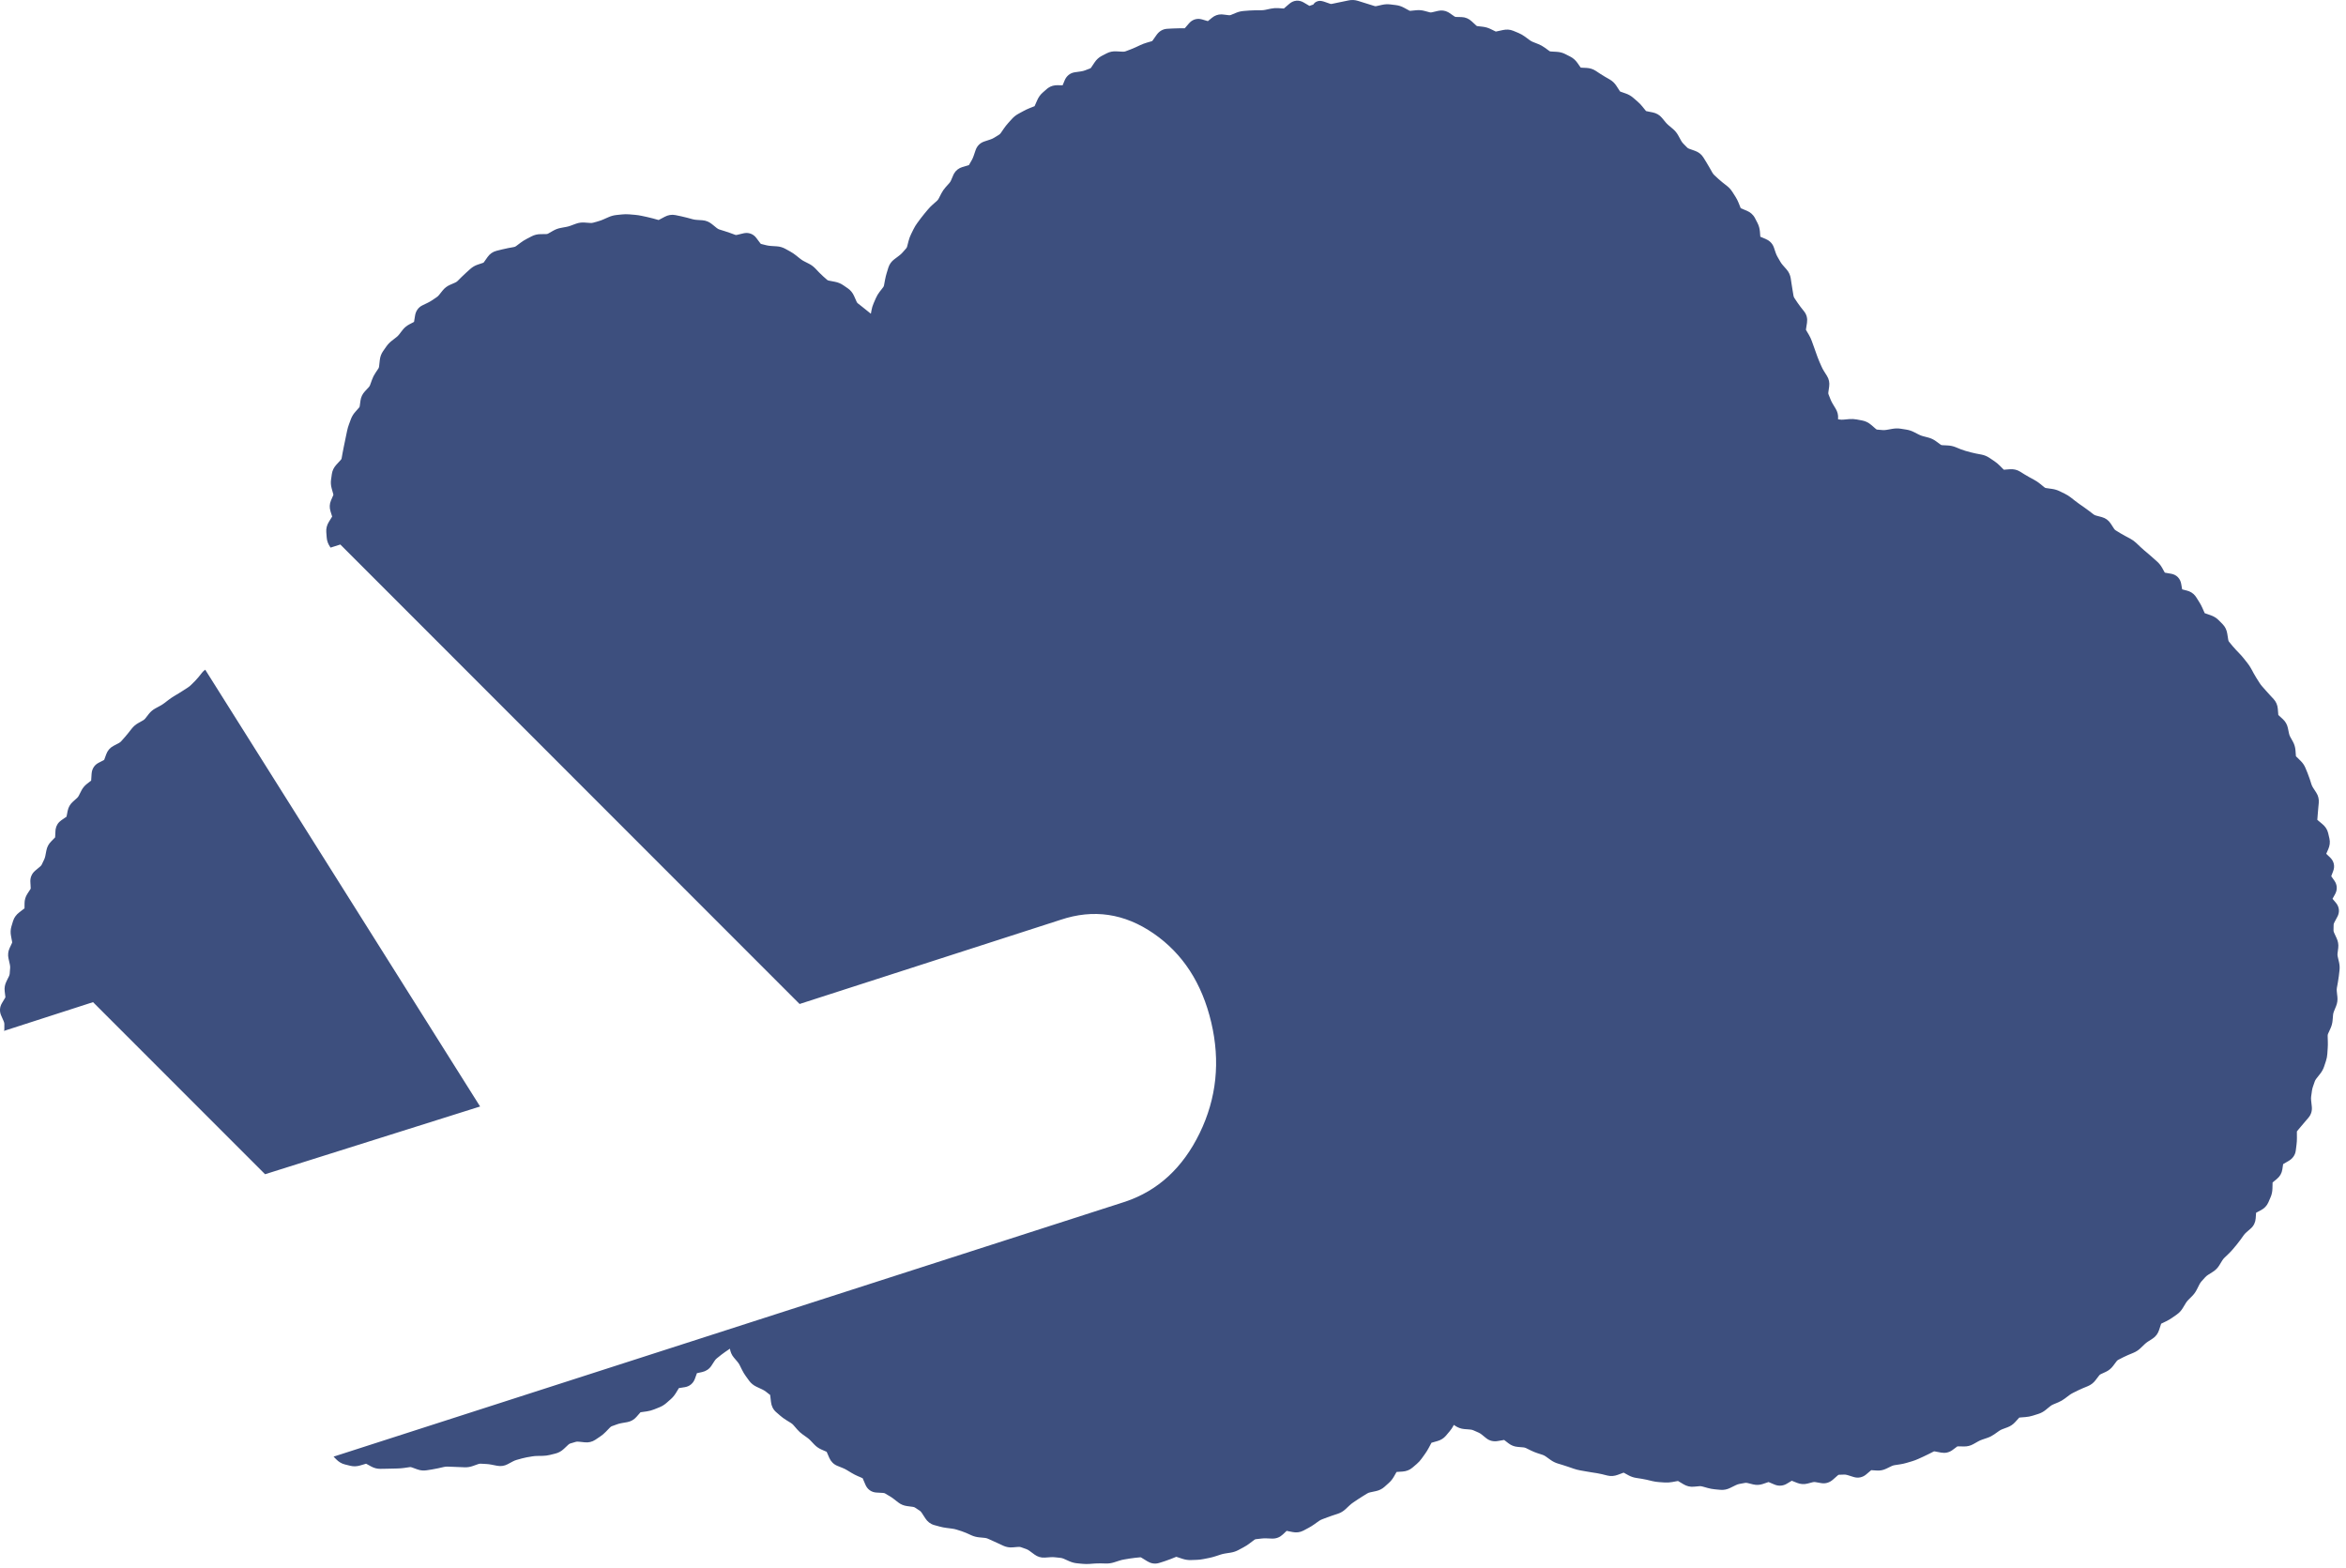
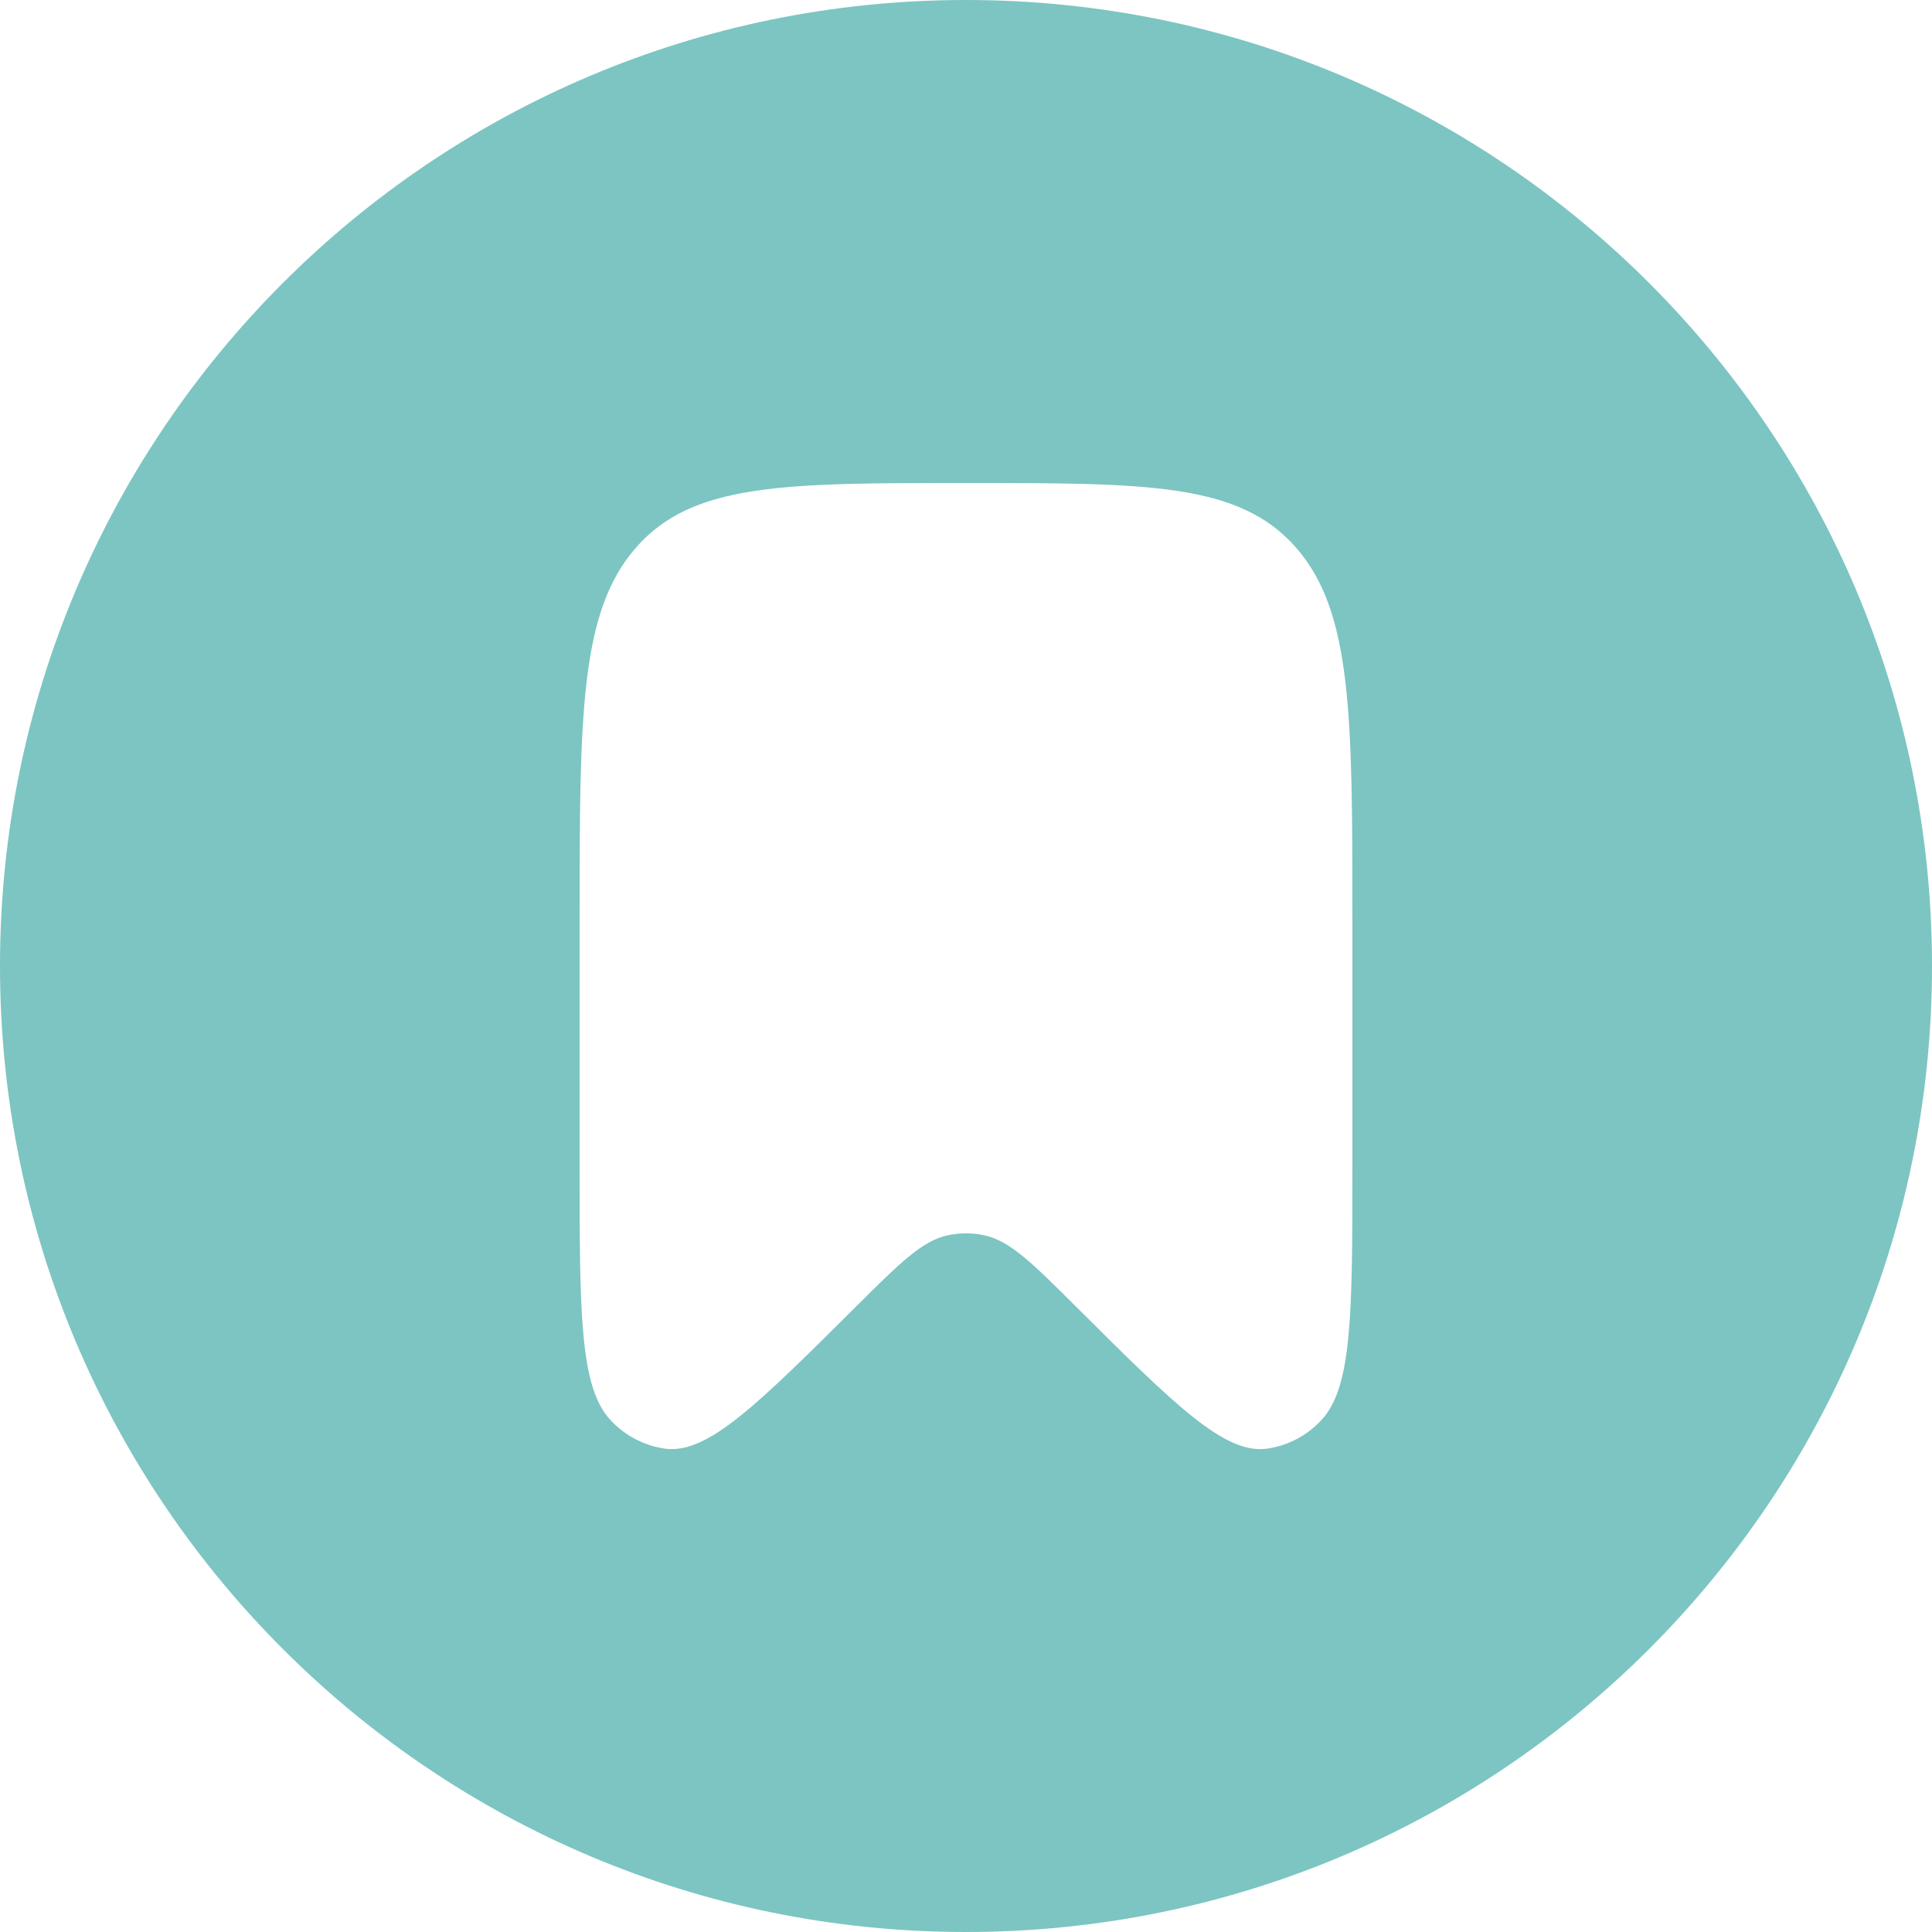
- <svg xmlns="http://www.w3.org/2000/svg" width="235" height="157" viewBox="0 0 235 157" fill="none">
-   <path d="M135.091 0.04C135.406 -0.026 135.724 -0.01 136.031 0.087L136.588 0.261C136.773 0.32 136.958 0.377 137.142 0.434L137.417 0.52L137.693 0.607C137.749 0.625 137.803 0.628 137.868 0.613L138.156 0.549L138.443 0.485C138.714 0.425 138.99 0.409 139.265 0.442L139.824 0.51C140.11 0.544 140.382 0.634 140.635 0.771L141.162 1.057C141.21 1.083 141.245 1.087 141.282 1.084L141.858 1.026C142.138 0.998 142.416 1.019 142.688 1.092L142.959 1.165L143.231 1.237C143.281 1.25 143.346 1.255 143.439 1.233L144.044 1.091C144.396 1.007 144.749 1.05 145.063 1.221L145.195 1.303L145.695 1.648C145.749 1.685 145.79 1.695 145.829 1.696L146.117 1.704L146.406 1.711C146.798 1.721 147.141 1.879 147.415 2.133L147.879 2.56C147.93 2.608 147.958 2.612 147.971 2.614L148.535 2.679C148.806 2.711 149.067 2.788 149.313 2.907L149.82 3.154C149.822 3.155 149.825 3.156 149.832 3.157C149.842 3.158 149.867 3.157 149.909 3.148L150.231 3.078L150.555 3.009C150.894 2.934 151.248 2.946 151.587 3.087L152.109 3.303C152.341 3.4 152.56 3.526 152.764 3.677L152.998 3.849L153.232 4.023C153.338 4.101 153.446 4.161 153.558 4.205L153.819 4.307L154.081 4.412C154.316 4.504 154.536 4.626 154.741 4.775L154.974 4.944L155.205 5.113C155.236 5.135 155.275 5.153 155.343 5.157L155.95 5.192C156.249 5.21 156.537 5.284 156.805 5.422L157.309 5.679C157.596 5.827 157.83 6.043 158.013 6.303L158.192 6.56L158.344 6.775L158.605 6.789L158.921 6.803C159.249 6.82 159.566 6.912 159.848 7.098L160.085 7.254L160.32 7.409C160.465 7.504 160.613 7.597 160.764 7.683L161.008 7.823L161.253 7.965C161.529 8.123 161.751 8.344 161.921 8.607L162.255 9.124C162.281 9.164 162.297 9.171 162.314 9.177L162.589 9.274L162.865 9.371C163.134 9.465 163.379 9.606 163.595 9.792L164.023 10.161C164.2 10.313 164.362 10.481 164.511 10.664L164.692 10.888L164.874 11.112C164.878 11.117 164.882 11.119 164.885 11.121C164.889 11.123 164.903 11.13 164.934 11.136L165.243 11.2L165.554 11.261C165.91 11.334 166.233 11.51 166.476 11.803L166.842 12.247C166.936 12.36 167.037 12.462 167.146 12.553L167.577 12.916C167.795 13.099 167.974 13.32 168.111 13.57L168.254 13.829L168.396 14.089C168.461 14.205 168.533 14.302 168.613 14.383L169.006 14.783C169.048 14.826 169.111 14.87 169.212 14.906L169.506 15.009L169.8 15.115C170.143 15.237 170.434 15.456 170.632 15.777L170.783 16.022L170.935 16.268C171.04 16.44 171.143 16.613 171.242 16.788L171.526 17.289C171.584 17.39 171.652 17.477 171.732 17.552L172.146 17.934C172.267 18.047 172.396 18.157 172.53 18.262L172.756 18.44L172.982 18.617C173.199 18.786 173.383 18.988 173.531 19.22L173.684 19.459L173.836 19.697C173.964 19.897 174.072 20.11 174.161 20.334L174.269 20.604L174.367 20.851C174.371 20.853 174.375 20.857 174.381 20.859L174.684 20.988L174.986 21.115C175.324 21.258 175.616 21.497 175.795 21.846L176.057 22.352C176.194 22.62 176.269 22.91 176.293 23.21L176.317 23.529L176.333 23.714L176.545 23.802L176.86 23.936C177.228 24.091 177.546 24.368 177.69 24.791L177.783 25.066L177.877 25.339C177.924 25.476 177.983 25.605 178.052 25.724L178.334 26.214C178.402 26.332 178.483 26.446 178.579 26.555L178.963 26.992C179.188 27.248 179.328 27.553 179.379 27.887L179.423 28.181L179.468 28.476C179.497 28.668 179.527 28.857 179.559 29.045L179.607 29.333L179.655 29.621C179.671 29.712 179.701 29.787 179.746 29.854L180.061 30.327C180.154 30.468 180.256 30.607 180.364 30.745L180.726 31.204C180.99 31.54 181.069 31.939 181.008 32.333L180.908 32.977C180.902 33.016 180.904 33.036 180.905 33.042C180.906 33.046 180.907 33.047 180.907 33.049L181.195 33.537C181.315 33.74 181.414 33.953 181.493 34.174L181.587 34.437L181.682 34.7C181.744 34.875 181.807 35.051 181.87 35.227L181.965 35.492L182.059 35.756C182.115 35.914 182.178 36.072 182.247 36.227L182.361 36.486L182.476 36.744C182.537 36.882 182.61 37.02 182.696 37.158L182.852 37.408L183.009 37.658C183.209 37.978 183.28 38.341 183.229 38.71L183.145 39.31C183.133 39.39 183.142 39.446 183.161 39.494L183.266 39.76L183.371 40.024C183.425 40.16 183.493 40.298 183.575 40.435L183.73 40.692L183.885 40.949C184.055 41.233 184.15 41.56 184.121 41.912L184.114 41.999L184.267 42.024C184.388 42.044 184.515 42.049 184.647 42.037L184.936 42.011L185.225 41.984C185.484 41.961 185.742 41.974 185.996 42.021L186.553 42.126C186.885 42.188 187.178 42.343 187.427 42.556L187.917 42.977C187.979 43.03 188.01 43.033 188.019 43.034L188.581 43.082C188.699 43.092 188.829 43.086 188.971 43.061L189.271 43.01L189.571 42.957C189.847 42.909 190.126 42.903 190.4 42.947L190.679 42.991L190.959 43.036C191.224 43.078 191.479 43.161 191.719 43.283L192.233 43.545C192.358 43.608 192.485 43.656 192.613 43.689L193.157 43.832C193.434 43.904 193.691 44.028 193.923 44.196L194.163 44.371L194.404 44.547C194.45 44.58 194.488 44.592 194.532 44.594L194.823 44.609L195.113 44.624C195.388 44.638 195.654 44.697 195.908 44.8L196.17 44.907L196.431 45.013C196.577 45.072 196.727 45.123 196.88 45.165L197.424 45.315C197.586 45.36 197.751 45.397 197.92 45.429L198.201 45.483L198.483 45.537C198.771 45.592 199.039 45.702 199.282 45.865L199.521 46.026L199.761 46.186C199.963 46.322 200.152 46.48 200.327 46.656L200.54 46.87L200.722 47.053L201.015 47.031L201.334 47.007C201.684 46.98 202.034 47.047 202.348 47.242L202.588 47.391L202.829 47.541C202.977 47.633 203.128 47.72 203.28 47.803L203.528 47.939L203.775 48.074C203.982 48.187 204.178 48.318 204.361 48.468L204.583 48.649L204.807 48.83C204.843 48.86 204.887 48.882 204.957 48.891L205.254 48.934L205.552 48.976C205.823 49.015 206.084 49.092 206.328 49.212L206.583 49.337L206.836 49.461C207.053 49.567 207.257 49.695 207.447 49.844L207.672 50.021L207.896 50.197C208.033 50.305 208.174 50.408 208.316 50.507L208.779 50.829C208.944 50.943 209.106 51.061 209.265 51.183L209.489 51.355L209.713 51.527C209.779 51.578 209.86 51.619 209.962 51.646L210.251 51.723L210.539 51.8C210.914 51.9 211.219 52.125 211.429 52.447L211.595 52.702L211.76 52.958C211.814 53.041 211.871 53.092 211.929 53.128L212.17 53.275L212.41 53.423C212.557 53.513 212.709 53.599 212.863 53.68L213.116 53.814L213.367 53.948C213.595 54.069 213.804 54.218 213.991 54.395L214.197 54.591L214.402 54.786C214.529 54.906 214.658 55.023 214.79 55.135L215.221 55.498C215.369 55.623 215.516 55.752 215.661 55.882L215.871 56.069L216.082 56.258C216.288 56.442 216.457 56.658 216.592 56.9L216.735 57.161L216.851 57.365L217.158 57.419L217.489 57.476C217.723 57.517 217.965 57.62 218.161 57.821C218.355 58.02 218.452 58.261 218.491 58.488L218.551 58.831L218.587 59.039L218.751 59.082L219.068 59.163C219.391 59.246 219.683 59.417 219.897 59.69L219.985 59.813L220.14 60.056L220.293 60.299C220.416 60.492 220.525 60.696 220.619 60.909L220.738 61.179L220.847 61.424L221.15 61.529L221.456 61.636C221.752 61.74 222.023 61.9 222.246 62.127L222.645 62.531C222.902 62.792 223.046 63.115 223.103 63.46L223.155 63.778L223.206 64.098C223.223 64.201 223.254 64.25 223.276 64.277L223.454 64.495L223.632 64.711C223.739 64.841 223.851 64.967 223.969 65.091L224.359 65.5C224.505 65.653 224.645 65.812 224.775 65.977L224.949 66.198L225.125 66.419C225.268 66.599 225.395 66.791 225.505 66.994L225.641 67.241L225.774 67.489C225.856 67.64 225.944 67.788 226.035 67.931L226.186 68.168L226.336 68.405C226.415 68.529 226.504 68.649 226.605 68.763L226.983 69.19C227.105 69.329 227.23 69.467 227.356 69.604L227.553 69.818L227.75 70.03C228.001 70.302 228.137 70.636 228.168 70.995L228.194 71.303L228.22 71.61C228.22 71.618 228.222 71.623 228.223 71.626C228.224 71.627 228.225 71.629 228.227 71.631L228.668 72.035C228.927 72.272 229.103 72.573 229.176 72.922L229.235 73.206L229.295 73.491C229.32 73.61 229.36 73.716 229.414 73.813L229.687 74.306C229.832 74.569 229.914 74.855 229.938 75.153L229.984 75.745C229.985 75.751 229.986 75.755 229.986 75.757L229.987 75.758C229.988 75.758 229.988 75.759 229.989 75.76C229.991 75.763 229.996 75.769 230.003 75.776L230.441 76.204C230.654 76.411 230.824 76.654 230.938 76.929L231.045 77.189L231.153 77.451C231.233 77.643 231.305 77.839 231.368 78.038L231.54 78.575C231.576 78.688 231.63 78.8 231.701 78.909L232.02 79.399C232.222 79.71 232.303 80.062 232.271 80.425L232.243 80.728L232.215 81.032C232.197 81.232 232.181 81.43 232.165 81.625L232.142 81.922L232.126 82.127L232.361 82.324L232.628 82.547C232.903 82.775 233.124 83.074 233.212 83.451L233.276 83.727L233.341 84.003C233.428 84.376 233.366 84.74 233.224 85.065L233.085 85.381L233.021 85.528L233.144 85.646L233.396 85.886C233.558 86.04 233.703 86.242 233.77 86.499C233.837 86.76 233.807 87.013 233.725 87.235L233.611 87.538L233.522 87.775L233.661 87.971L233.843 88.231C233.977 88.422 234.067 88.653 234.074 88.913C234.081 89.168 234.006 89.397 233.899 89.588L233.731 89.889L233.649 90.037L233.76 90.167L233.982 90.43C234.129 90.603 234.251 90.826 234.284 91.094C234.317 91.366 234.252 91.614 234.142 91.822L233.987 92.113L233.832 92.405C233.775 92.513 233.762 92.588 233.761 92.638L233.755 92.919L233.75 93.199C233.749 93.263 233.763 93.338 233.806 93.431L234.063 93.99C234.203 94.291 234.263 94.618 234.222 94.956L234.152 95.517C234.14 95.614 234.145 95.715 234.17 95.822L234.235 96.107L234.301 96.391C234.363 96.662 234.38 96.938 234.348 97.214L234.314 97.494L234.282 97.776C234.258 97.979 234.227 98.182 234.19 98.383L234.141 98.663L234.089 98.942C234.068 99.056 234.064 99.172 234.077 99.294L234.106 99.581L234.138 99.869C234.171 100.185 234.126 100.494 234.007 100.788L233.897 101.058L233.787 101.329C233.741 101.442 233.715 101.552 233.705 101.663L233.681 101.944L233.656 102.226C233.632 102.501 233.562 102.767 233.447 103.018L233.328 103.282L233.207 103.546C233.174 103.618 233.161 103.689 233.163 103.766L233.18 104.342C233.186 104.557 233.183 104.772 233.169 104.986L233.149 105.271L233.131 105.557C233.114 105.81 233.067 106.058 232.987 106.298L232.898 106.566L232.809 106.836C232.72 107.104 232.583 107.349 232.407 107.572L232.218 107.812L232.029 108.052C231.95 108.151 231.9 108.247 231.869 108.337L231.686 108.864C231.641 108.993 231.609 109.129 231.589 109.269L231.55 109.551L231.51 109.832C231.493 109.952 231.491 110.087 231.508 110.238L231.541 110.549L231.575 110.858C231.619 111.261 231.509 111.649 231.238 111.966L231.042 112.194L230.848 112.422C230.72 112.571 230.593 112.721 230.47 112.869L230.28 113.095L230.093 113.321C230.089 113.326 230.086 113.33 230.085 113.332C230.084 113.333 230.083 113.334 230.083 113.335C230.083 113.335 230.08 113.345 230.08 113.368L230.081 113.674L230.084 113.98C230.086 114.217 230.072 114.45 230.042 114.68L230.005 114.973L229.967 115.266C229.907 115.729 229.633 116.071 229.271 116.283L228.977 116.455L228.703 116.615L228.668 116.844L228.625 117.137C228.569 117.521 228.379 117.849 228.083 118.093L227.849 118.285L227.646 118.452L227.639 118.747L227.631 119.064C227.624 119.361 227.566 119.652 227.448 119.925L227.335 120.186L227.223 120.448C227.07 120.8 226.805 121.057 226.486 121.226L226.199 121.379L225.993 121.488L225.978 121.717L225.955 122.039C225.928 122.428 225.77 122.792 225.458 123.065L225.237 123.258L225.019 123.449C224.914 123.54 224.825 123.638 224.751 123.741L224.424 124.199C224.304 124.367 224.178 124.53 224.046 124.688L223.865 124.904L223.685 125.121C223.546 125.286 223.398 125.444 223.242 125.594L222.833 125.986C222.743 126.072 222.666 126.168 222.601 126.274L222.452 126.516L222.305 126.758C222.144 127.019 221.93 127.233 221.673 127.397L221.177 127.713C221.066 127.783 220.974 127.862 220.897 127.947L220.523 128.361C220.445 128.448 220.377 128.55 220.317 128.667L220.053 129.187C219.931 129.428 219.774 129.646 219.584 129.837L219.387 130.035L219.188 130.233C219.1 130.322 219.021 130.424 218.951 130.54L218.65 131.036C218.498 131.289 218.3 131.504 218.059 131.675L217.592 132.003C217.402 132.136 217.202 132.255 216.99 132.357L216.727 132.484L216.486 132.601C216.485 132.604 216.483 132.606 216.482 132.609L216.381 132.919L216.279 133.229C216.166 133.574 215.957 133.88 215.633 134.09L215.155 134.398C215.036 134.475 214.925 134.564 214.823 134.662L214.414 135.054C214.209 135.252 213.971 135.406 213.708 135.515L213.438 135.628L213.169 135.739C213.007 135.806 212.85 135.88 212.699 135.957L212.445 136.088L212.191 136.217C212.127 136.25 212.07 136.296 212.019 136.365L211.665 136.836C211.475 137.088 211.234 137.288 210.945 137.422L210.686 137.542L210.427 137.661C210.37 137.687 210.318 137.728 210.268 137.794L210.087 138.03L209.906 138.267C209.709 138.526 209.455 138.726 209.151 138.852L208.887 138.963L208.621 139.072C208.461 139.138 208.304 139.21 208.151 139.286L207.897 139.412L207.645 139.538C207.517 139.601 207.396 139.676 207.281 139.762L207.055 139.932L206.828 140.103C206.628 140.254 206.412 140.378 206.182 140.475L205.659 140.695C205.552 140.74 205.453 140.801 205.359 140.878L205.137 141.058L204.914 141.241C204.692 141.422 204.442 141.557 204.169 141.642L203.896 141.727L203.623 141.814C203.385 141.889 203.137 141.935 202.884 141.955L202.583 141.978L202.281 142.003C202.279 142.003 202.277 142.003 202.275 142.003C202.274 142.004 202.272 142.006 202.271 142.008L201.862 142.455C201.652 142.685 201.398 142.864 201.102 142.974L200.574 143.172C200.461 143.214 200.351 143.271 200.246 143.345L200.011 143.511L199.775 143.678C199.561 143.83 199.329 143.95 199.082 144.034L198.549 144.216C198.415 144.261 198.283 144.32 198.157 144.39L197.909 144.53L197.66 144.67C197.371 144.832 197.055 144.905 196.729 144.899L196.426 144.893L196.123 144.888C196.083 144.888 196.066 144.895 196.046 144.91L195.81 145.086L195.573 145.261C195.232 145.514 194.831 145.586 194.437 145.512L193.806 145.394C193.737 145.381 193.718 145.394 193.716 145.395L193.21 145.652C193.032 145.743 192.852 145.829 192.671 145.912L192.412 146.03L192.154 146.147C191.951 146.24 191.743 146.318 191.529 146.382L190.989 146.542C190.777 146.605 190.559 146.654 190.34 146.687L189.784 146.772C189.675 146.789 189.568 146.823 189.461 146.875L189.201 147.002L188.942 147.127C188.651 147.269 188.337 147.331 188.015 147.31L187.723 147.292L187.444 147.273C187.44 147.276 187.434 147.28 187.427 147.286L187.181 147.493L186.936 147.701C186.578 148.003 186.128 148.097 185.678 147.957L185.374 147.862L185.069 147.767C184.937 147.726 184.827 147.712 184.734 147.716L184.452 147.726L184.171 147.736C184.174 147.736 184.175 147.735 184.169 147.737C184.162 147.74 184.141 147.752 184.106 147.782L183.601 148.226C183.288 148.501 182.882 148.65 182.432 148.571L181.849 148.469C181.756 148.453 181.675 148.457 181.6 148.476L181.049 148.619C180.696 148.71 180.344 148.675 180.019 148.547L179.726 148.43L179.482 148.334L179.259 148.468L178.989 148.629C178.606 148.858 178.169 148.889 177.757 148.716L177.468 148.594L177.18 148.473C177.168 148.468 177.16 148.466 177.155 148.465C177.154 148.464 177.153 148.464 177.152 148.464C177.152 148.464 177.15 148.465 177.147 148.466L176.869 148.56L176.592 148.655C176.272 148.765 175.938 148.78 175.608 148.699L175.043 148.559C174.956 148.538 174.875 148.535 174.796 148.55L174.517 148.601L174.236 148.653C174.125 148.674 174.002 148.714 173.869 148.779L173.586 148.918L173.303 149.057C173.004 149.204 172.677 149.275 172.336 149.243L172.054 149.218L171.771 149.19C171.539 149.168 171.308 149.126 171.08 149.063L170.8 148.985L170.521 148.908C170.42 148.88 170.322 148.871 170.224 148.88L169.94 148.906L169.655 148.93C169.294 148.962 168.954 148.872 168.653 148.694L168.113 148.374C168.101 148.367 168.092 148.363 168.087 148.361C168.082 148.359 168.08 148.358 168.079 148.358H168.078C168.077 148.358 168.075 148.359 168.073 148.359L167.787 148.411L167.5 148.464C167.25 148.509 166.998 148.525 166.747 148.508L166.185 148.469C165.956 148.454 165.729 148.419 165.505 148.366L165.23 148.3L164.954 148.234C164.791 148.195 164.626 148.164 164.462 148.138L164.184 148.095L163.907 148.052C163.631 148.01 163.367 147.919 163.121 147.784L162.86 147.641L162.641 147.521L162.35 147.63L162.043 147.743C161.72 147.863 161.371 147.901 161.02 147.813L160.746 147.746L160.472 147.677C160.311 147.636 160.149 147.603 159.985 147.578L159.705 147.535L159.426 147.491C159.235 147.461 159.044 147.429 158.854 147.395L158.574 147.345L158.296 147.297C158.072 147.257 157.852 147.199 157.637 147.125L157.369 147.032L157.1 146.94C156.93 146.882 156.759 146.826 156.588 146.773L156.318 146.69L156.048 146.608C155.786 146.528 155.542 146.404 155.318 146.244L155.076 146.07L154.834 145.898C154.731 145.825 154.63 145.774 154.53 145.741L154.264 145.654L153.998 145.567C153.787 145.498 153.58 145.414 153.38 145.316L153.125 145.192L152.872 145.067C152.788 145.026 152.697 145 152.595 144.991L152.307 144.967L152.019 144.941C151.681 144.912 151.372 144.788 151.105 144.582L150.874 144.403L150.671 144.246L150.349 144.301L150.025 144.356C149.625 144.425 149.215 144.346 148.874 144.07L148.646 143.886L148.418 143.7C148.316 143.617 148.211 143.554 148.104 143.507L147.847 143.393L147.589 143.281C147.499 143.241 147.395 143.214 147.273 143.204L146.975 143.179L146.677 143.156C146.334 143.128 146.019 143.005 145.741 142.813L145.634 142.737L145.62 142.763C145.506 142.987 145.368 143.195 145.208 143.385L145.024 143.6L144.843 143.818C144.615 144.088 144.318 144.265 143.989 144.358L143.688 144.443L143.395 144.526L143.261 144.774L143.119 145.04C143.01 145.244 142.888 145.44 142.756 145.626L142.416 146.102C142.269 146.309 142.1 146.495 141.908 146.659L141.477 147.027C141.19 147.272 140.845 147.389 140.491 147.413L140.158 147.435L139.894 147.453L139.785 147.644L139.631 147.913C139.492 148.157 139.319 148.376 139.111 148.561L138.897 148.752L138.686 148.942C138.441 149.16 138.152 149.301 137.836 149.369L137.542 149.432L137.248 149.495C137.13 149.52 137.032 149.561 136.949 149.611L136.471 149.906C136.32 149.999 136.17 150.094 136.022 150.193L135.555 150.508C135.433 150.589 135.314 150.683 135.199 150.79L134.984 150.989L134.771 151.189C134.551 151.394 134.295 151.546 134.009 151.64L133.736 151.73L133.465 151.819C133.295 151.875 133.127 151.934 132.962 151.997L132.434 152.198C132.318 152.242 132.207 152.302 132.102 152.377L131.632 152.711C131.449 152.841 131.258 152.958 131.062 153.062L130.559 153.33C130.214 153.513 129.84 153.543 129.483 153.472L129.157 153.408L128.884 153.353L128.719 153.511L128.496 153.72C128.205 153.996 127.837 154.141 127.431 154.127L127.13 154.116L126.831 154.104C126.667 154.098 126.511 154.106 126.362 154.123L126.08 154.156L125.799 154.188C125.752 154.194 125.701 154.21 125.641 154.256L125.4 154.438L125.16 154.619C124.97 154.762 124.772 154.89 124.565 155L124.308 155.137L124.052 155.275C123.808 155.405 123.548 155.492 123.276 155.535L122.996 155.578L122.717 155.623C122.57 155.646 122.425 155.679 122.282 155.725L122.011 155.815L121.739 155.903C121.531 155.971 121.318 156.027 121.104 156.069L120.825 156.125L120.547 156.179C120.322 156.224 120.093 156.251 119.863 156.259L119.579 156.268L119.294 156.278C119.009 156.288 118.728 156.244 118.455 156.155L118.16 156.058L117.864 155.963C117.839 155.954 117.826 155.954 117.824 155.954C117.823 155.954 117.818 155.955 117.81 155.959L117.539 156.067L117.268 156.177C117.069 156.256 116.869 156.329 116.666 156.393L116.39 156.481L116.113 156.568C115.683 156.704 115.268 156.612 114.925 156.4L114.635 156.221L114.344 156.043C114.3 156.016 114.272 156.004 114.259 156.001C114.253 155.999 114.249 156 114.247 156H114.246L113.688 156.056C113.517 156.074 113.346 156.097 113.175 156.125L112.615 156.218C112.467 156.242 112.314 156.277 112.158 156.327L111.592 156.508C111.327 156.592 111.056 156.632 110.779 156.625L110.214 156.61C110.051 156.606 109.886 156.61 109.721 156.622L109.436 156.642L109.15 156.664C108.919 156.681 108.687 156.679 108.456 156.657L108.174 156.631L107.892 156.602C107.619 156.576 107.356 156.505 107.105 156.392L106.563 156.151C106.45 156.101 106.343 156.072 106.238 156.06L105.678 156C105.536 155.984 105.39 155.982 105.24 155.992L104.95 156.012L104.66 156.032C104.276 156.059 103.921 155.943 103.622 155.722L103.372 155.538L103.121 155.353C103.007 155.269 102.899 155.212 102.799 155.177L102.267 154.988C102.194 154.962 102.114 154.951 102.018 154.959L101.723 154.983L101.428 155.007C101.107 155.033 100.792 154.979 100.498 154.843L100.239 154.723L99.981 154.602C99.812 154.524 99.643 154.447 99.475 154.371L98.959 154.139C98.863 154.096 98.762 154.069 98.651 154.058L98.365 154.03L98.079 154.003C97.808 153.976 97.547 153.908 97.3 153.796L97.043 153.678L96.786 153.563C96.642 153.498 96.495 153.442 96.345 153.394L96.077 153.309L95.809 153.224C95.675 153.182 95.533 153.151 95.384 153.132L94.806 153.057C94.579 153.029 94.356 152.985 94.138 152.926L93.585 152.775C93.196 152.669 92.9 152.421 92.696 152.108L92.516 151.831L92.335 151.552C92.26 151.438 92.19 151.373 92.134 151.336L91.665 151.027C91.609 150.99 91.541 150.962 91.449 150.95L91.154 150.911L90.858 150.871C90.536 150.828 90.236 150.707 89.977 150.505L89.752 150.331L89.528 150.156C89.404 150.059 89.275 149.971 89.143 149.892L88.901 149.75L88.66 149.606C88.619 149.582 88.552 149.557 88.441 149.552L88.12 149.534L87.798 149.516C87.57 149.504 87.335 149.437 87.126 149.287C86.919 149.138 86.781 148.94 86.694 148.737L86.561 148.427L86.428 148.118C86.419 148.097 86.412 148.085 86.407 148.078L86.161 147.97L85.899 147.857C85.695 147.768 85.498 147.666 85.309 147.552L85.066 147.406L84.825 147.261C84.7 147.185 84.564 147.117 84.419 147.058L84.147 146.948L83.876 146.839C83.497 146.685 83.227 146.399 83.071 146.042L82.818 145.461C82.813 145.448 82.809 145.44 82.807 145.436H82.808L82.541 145.319L82.273 145.2C82.008 145.082 81.771 144.918 81.571 144.707L81.183 144.298C81.087 144.196 80.98 144.105 80.865 144.023L80.634 143.857L80.403 143.693C80.201 143.549 80.018 143.382 79.856 143.194L79.485 142.766C79.413 142.683 79.328 142.609 79.226 142.546L78.978 142.392L78.731 142.239C78.534 142.116 78.347 141.98 78.173 141.829L77.957 141.642L77.742 141.455C77.43 141.185 77.277 140.824 77.232 140.451L77.151 139.771C77.15 139.758 77.148 139.747 77.147 139.74L76.943 139.583L76.718 139.407C76.616 139.327 76.494 139.252 76.35 139.184L76.064 139.05L75.78 138.917C75.488 138.779 75.233 138.58 75.04 138.313L74.874 138.084L74.707 137.853C74.572 137.667 74.452 137.47 74.349 137.262L74.22 137.006L74.093 136.749C74.034 136.631 73.962 136.523 73.879 136.425L73.511 135.992C73.292 135.735 73.166 135.431 73.117 135.106L72.883 135.263L72.647 135.424C72.506 135.518 72.371 135.618 72.241 135.721L72.022 135.898L71.803 136.073C71.722 136.138 71.649 136.219 71.584 136.318L71.424 136.563L71.265 136.809C71.042 137.152 70.71 137.363 70.328 137.446L70.02 137.513L69.812 137.558L69.726 137.795L69.613 138.108C69.54 138.312 69.419 138.512 69.232 138.672C69.044 138.833 68.823 138.922 68.602 138.958L68.289 139.008L68.006 139.052L67.864 139.283L67.704 139.546C67.561 139.779 67.388 139.989 67.185 140.168L66.969 140.356L66.754 140.545C66.546 140.727 66.313 140.87 66.057 140.973L65.791 141.08L65.523 141.187C65.287 141.282 65.04 141.348 64.784 141.385L64.485 141.427L64.185 141.47C64.175 141.472 64.168 141.473 64.165 141.474C64.162 141.475 64.16 141.476 64.159 141.476C64.159 141.477 64.158 141.478 64.156 141.479C64.154 141.481 64.151 141.485 64.145 141.491L63.751 141.94C63.509 142.216 63.195 142.396 62.831 142.461L62.541 142.512L62.251 142.563C62.098 142.59 61.955 142.629 61.821 142.677L61.557 142.773L61.293 142.867C61.233 142.889 61.169 142.928 61.103 142.997L60.893 143.214L60.682 143.431C60.506 143.613 60.316 143.773 60.109 143.911L59.869 144.072L59.63 144.232C59.311 144.445 58.948 144.521 58.583 144.484L58.27 144.451L57.956 144.42C57.832 144.407 57.736 144.418 57.662 144.44L57.395 144.521L57.126 144.6C57.071 144.617 57.004 144.651 56.929 144.721L56.702 144.934L56.475 145.147C56.239 145.367 55.961 145.529 55.642 145.608L55.367 145.677L55.092 145.745C54.852 145.804 54.608 145.835 54.359 145.84L54.069 145.844L53.779 145.85C53.623 145.853 53.471 145.867 53.324 145.891L53.046 145.939L52.77 145.985C52.611 146.012 52.454 146.048 52.299 146.092L52.027 146.168L51.757 146.243C51.631 146.278 51.503 146.33 51.374 146.398L50.851 146.677C50.522 146.852 50.161 146.903 49.798 146.832L49.504 146.775L49.21 146.718C49.046 146.686 48.887 146.665 48.734 146.657L48.45 146.641L48.167 146.626C48.078 146.621 47.991 146.633 47.902 146.665L47.631 146.761L47.358 146.858C47.089 146.954 46.808 146.997 46.522 146.985L46.238 146.972L45.957 146.962C45.77 146.954 45.583 146.946 45.398 146.939L44.836 146.918C44.715 146.913 44.593 146.925 44.469 146.953L44.188 147.016L43.909 147.08C43.707 147.126 43.503 147.165 43.299 147.197L43.018 147.242L42.736 147.286C42.419 147.336 42.103 147.303 41.804 147.195L41.525 147.094L41.246 146.993C41.171 146.966 41.108 146.961 41.045 146.969L40.48 147.051C40.262 147.081 40.043 147.099 39.824 147.104L39.54 147.112L39.257 147.118C39.066 147.123 38.874 147.127 38.683 147.131L38.398 147.135L38.113 147.14C37.787 147.146 37.477 147.065 37.193 146.911L36.929 146.766L36.671 146.627L36.668 146.628L36.368 146.717L36.067 146.805C35.753 146.898 35.424 146.916 35.098 146.836L34.547 146.7C34.205 146.616 33.916 146.429 33.68 146.188L33.444 145.949L33.414 145.918L112.713 120.379C115.995 119.278 118.483 116.986 120.176 113.502C121.868 110.018 122.252 106.32 121.329 102.408C120.406 98.496 118.483 95.531 115.56 93.513C112.636 91.496 109.533 91.038 106.251 92.138L80.095 100.574L34.091 54.546L33.115 54.856L33.072 54.795C32.882 54.522 32.754 54.21 32.728 53.866L32.705 53.582L32.684 53.299C32.655 52.929 32.756 52.585 32.94 52.285L33.11 52.008L33.273 51.745L33.194 51.497L33.105 51.21C32.992 50.851 33.006 50.48 33.156 50.131L33.389 49.59C33.395 49.574 33.4 49.56 33.389 49.52L33.225 48.928C33.144 48.639 33.12 48.341 33.162 48.043L33.203 47.761L33.242 47.479C33.293 47.121 33.458 46.811 33.691 46.556L33.912 46.315L34.132 46.076C34.199 46.002 34.213 45.955 34.217 45.933L34.266 45.659L34.315 45.383C34.35 45.194 34.387 45.004 34.426 44.814L34.482 44.54L34.54 44.265C34.578 44.082 34.615 43.898 34.653 43.714L34.711 43.437L34.769 43.16C34.814 42.938 34.877 42.721 34.956 42.51L35.054 42.247L35.151 41.982C35.251 41.717 35.398 41.477 35.585 41.264L35.976 40.822C36.009 40.784 36.025 40.749 36.031 40.704L36.111 40.125C36.159 39.782 36.305 39.472 36.541 39.218L36.738 39.004L36.937 38.79C37.001 38.72 37.045 38.647 37.073 38.568L37.169 38.301L37.265 38.036C37.349 37.802 37.459 37.582 37.597 37.376L37.751 37.142L37.906 36.91C37.935 36.867 37.963 36.801 37.975 36.695L38.045 36.068C38.081 35.748 38.186 35.443 38.375 35.174L38.538 34.941L38.7 34.709C38.853 34.491 39.038 34.299 39.249 34.135L39.48 33.955L39.712 33.774C39.817 33.692 39.906 33.603 39.98 33.507L40.151 33.283L40.324 33.059C40.509 32.819 40.742 32.63 41.009 32.49L41.275 32.351L41.474 32.246L41.523 31.944L41.578 31.608C41.648 31.182 41.883 30.797 42.315 30.588L42.584 30.457L42.853 30.327C43.002 30.255 43.139 30.175 43.266 30.091L43.736 29.774C43.83 29.712 43.912 29.635 43.984 29.545L44.162 29.321L44.342 29.097C44.538 28.853 44.783 28.665 45.069 28.539L45.336 28.422L45.601 28.305C45.695 28.264 45.774 28.21 45.841 28.143L46.041 27.943L46.242 27.743C46.385 27.601 46.532 27.462 46.683 27.327L47.105 26.946C47.324 26.75 47.576 26.603 47.853 26.509L48.127 26.418L48.401 26.326C48.421 26.319 48.445 26.307 48.48 26.257L48.661 26.002L48.841 25.747C49.056 25.441 49.359 25.22 49.734 25.126L50.018 25.055L50.302 24.984C50.505 24.933 50.709 24.887 50.915 24.849L51.202 24.798L51.488 24.744C51.567 24.729 51.632 24.701 51.693 24.655L51.925 24.481L52.156 24.308C52.342 24.169 52.538 24.046 52.742 23.939L52.994 23.808L53.246 23.677C53.522 23.533 53.821 23.46 54.13 23.456L54.724 23.448C54.798 23.447 54.856 23.43 54.909 23.399L55.41 23.113C55.648 22.977 55.904 22.882 56.173 22.832L56.45 22.78L56.728 22.729C56.871 22.703 57.012 22.663 57.15 22.612L57.416 22.513L57.684 22.415C57.964 22.311 58.257 22.271 58.555 22.293L59.135 22.334C59.243 22.341 59.343 22.332 59.438 22.304L59.981 22.148C60.129 22.106 60.279 22.051 60.43 21.985L60.7 21.865L60.972 21.747C61.22 21.637 61.48 21.567 61.749 21.539L62.032 21.509L62.315 21.48C62.55 21.456 62.788 21.453 63.024 21.472L63.596 21.52C63.819 21.539 64.04 21.572 64.26 21.619L64.542 21.679L64.825 21.74C65.028 21.784 65.231 21.833 65.431 21.888L65.708 21.967L65.972 22.039C65.978 22.037 65.989 22.034 66.003 22.026L66.296 21.871L66.588 21.716C66.912 21.544 67.282 21.468 67.667 21.549L67.946 21.608L68.227 21.666C68.427 21.708 68.625 21.756 68.822 21.809L69.099 21.884L69.373 21.959C69.509 21.995 69.647 22.018 69.787 22.027L70.071 22.046L70.355 22.064C70.714 22.088 71.036 22.227 71.307 22.445L71.552 22.642L71.796 22.841C71.895 22.921 71.984 22.964 72.061 22.988L72.325 23.071L72.592 23.154C72.78 23.213 72.968 23.276 73.153 23.343L73.676 23.534C73.688 23.538 73.73 23.552 73.828 23.528L74.148 23.451L74.471 23.374C74.693 23.321 74.943 23.317 75.192 23.408C75.379 23.476 75.532 23.584 75.654 23.711L75.766 23.843L75.965 24.109L76.166 24.376C76.192 24.411 76.21 24.426 76.216 24.43C76.217 24.431 76.218 24.432 76.219 24.432L76.492 24.501L76.764 24.568C76.899 24.602 77.047 24.625 77.205 24.636L77.505 24.656L77.805 24.675C78.108 24.695 78.399 24.776 78.667 24.925L79.161 25.198C79.363 25.31 79.554 25.438 79.735 25.583L79.958 25.762L80.182 25.938C80.291 26.026 80.407 26.101 80.528 26.163L81.03 26.419C81.274 26.543 81.493 26.707 81.683 26.905L82.079 27.321C82.197 27.445 82.318 27.56 82.441 27.669L82.651 27.854L82.861 28.039C82.89 28.064 82.936 28.093 83.025 28.11L83.332 28.169L83.64 28.229C83.936 28.286 84.215 28.396 84.464 28.568L84.699 28.729L84.933 28.89C85.213 29.084 85.418 29.346 85.553 29.65L85.678 29.932L85.803 30.216C85.841 30.303 85.885 30.354 85.926 30.386L86.147 30.558L86.367 30.732C86.518 30.85 86.669 30.971 86.818 31.093L87.037 31.269L87.221 31.418L87.24 31.416L87.245 31.383L87.296 31.099C87.339 30.854 87.409 30.616 87.508 30.389L87.732 29.874C87.832 29.643 87.96 29.428 88.115 29.228L88.467 28.775C88.509 28.721 88.537 28.66 88.552 28.584L88.605 28.297L88.659 28.009C88.7 27.79 88.752 27.575 88.816 27.365L88.901 27.09L88.985 26.814C89.091 26.47 89.299 26.187 89.58 25.975L89.824 25.792L90.069 25.606C90.196 25.511 90.303 25.412 90.394 25.31L90.582 25.098L90.77 24.884C90.814 24.835 90.847 24.777 90.867 24.699L91.014 24.13C91.075 23.892 91.16 23.663 91.268 23.446L91.393 23.191L91.519 22.938C91.623 22.73 91.743 22.533 91.88 22.346L92.047 22.12L92.215 21.892C92.336 21.729 92.462 21.569 92.593 21.413L92.773 21.197L92.955 20.981C93.1 20.809 93.257 20.647 93.427 20.497L93.855 20.118C93.927 20.053 93.985 19.979 94.029 19.892L94.291 19.384C94.407 19.159 94.548 18.951 94.717 18.762L95.092 18.343C95.16 18.268 95.219 18.178 95.267 18.067L95.383 17.795L95.5 17.523L95.573 17.378C95.76 17.053 96.057 16.838 96.403 16.734L96.717 16.64L97.029 16.546C97.046 16.541 97.055 16.536 97.061 16.533L97.195 16.297L97.339 16.047C97.408 15.926 97.471 15.788 97.524 15.632L97.728 15.037C97.871 14.618 98.179 14.311 98.601 14.172L99.194 13.976C99.342 13.928 99.469 13.868 99.577 13.802L99.82 13.653L100.063 13.503C100.135 13.459 100.194 13.403 100.245 13.33L100.573 12.854C100.701 12.67 100.84 12.495 100.988 12.33L101.179 12.118L101.369 11.908C101.553 11.704 101.767 11.535 102.008 11.403L102.259 11.265L102.509 11.13C102.702 11.024 102.902 10.928 103.108 10.845L103.379 10.737L103.633 10.636C103.635 10.631 103.64 10.624 103.644 10.616L103.774 10.32L103.906 10.023C104.032 9.74 104.208 9.486 104.443 9.28L104.657 9.092L104.872 8.904L104.991 8.81C105.275 8.61 105.605 8.531 105.932 8.536L106.272 8.542L106.444 8.544L106.513 8.377L106.644 8.058C106.817 7.638 107.164 7.312 107.666 7.24L107.969 7.197L108.272 7.154C108.424 7.132 108.559 7.096 108.681 7.051L108.946 6.951L109.212 6.85C109.226 6.845 109.256 6.832 109.298 6.769L109.476 6.505L109.653 6.241C109.833 5.973 110.068 5.75 110.362 5.598L110.613 5.469L110.865 5.339C111.166 5.184 111.492 5.127 111.819 5.144L112.14 5.161L112.461 5.177C112.586 5.184 112.675 5.167 112.74 5.142L113.002 5.044L113.265 4.944C113.422 4.885 113.576 4.82 113.728 4.75L113.981 4.632L114.234 4.514C114.437 4.42 114.648 4.34 114.863 4.277L115.401 4.119C115.402 4.118 115.404 4.117 115.406 4.115C115.415 4.108 115.436 4.09 115.465 4.05L115.661 3.772L115.857 3.494C116.097 3.155 116.456 2.909 116.918 2.884L117.211 2.867L117.504 2.852C117.714 2.841 117.924 2.834 118.135 2.834H118.676L118.887 2.59L119.105 2.337L119.226 2.213C119.355 2.095 119.514 1.997 119.702 1.941C119.891 1.885 120.078 1.881 120.252 1.91L120.42 1.948L120.738 2.042L120.993 2.117L121.167 1.975L121.406 1.779C121.679 1.556 122.005 1.434 122.356 1.441L122.51 1.453L122.806 1.488L123.103 1.524C123.178 1.533 123.235 1.524 123.286 1.503L123.815 1.284C124.064 1.181 124.323 1.119 124.591 1.098L124.871 1.077L125.153 1.054C125.359 1.039 125.566 1.03 125.772 1.029H126.057L126.342 1.027C126.48 1.026 126.615 1.013 126.747 0.985L127.021 0.926L127.296 0.868C127.548 0.815 127.804 0.797 128.062 0.815L128.346 0.836L128.601 0.853C128.608 0.849 128.619 0.841 128.634 0.829L128.896 0.602L129.159 0.377C129.335 0.225 129.566 0.099 129.847 0.072C130.128 0.045 130.381 0.125 130.585 0.245L130.878 0.417L131.167 0.588L131.396 0.509L131.553 0.456C131.573 0.423 131.595 0.388 131.622 0.357C131.752 0.206 131.907 0.144 132.001 0.118C132.169 0.071 132.315 0.092 132.359 0.098C132.481 0.116 132.607 0.156 132.704 0.19L132.976 0.285L133.247 0.379C133.301 0.397 133.347 0.401 133.4 0.39L133.681 0.333L133.96 0.274C134.146 0.236 134.335 0.197 134.523 0.158L134.807 0.099L135.091 0.04ZM48.092 110.843L26.552 117.628L9.319 100.39L0.396 103.27C0.426 103.205 0.434 103.161 0.434 103.132L0.435 102.573C0.435 102.503 0.419 102.416 0.371 102.307L0.245 102.019L0.118 101.731C-0.063 101.318 -0.036 100.877 0.196 100.489L0.517 99.951C0.546 99.902 0.542 99.884 0.541 99.874L0.505 99.588L0.471 99.302C0.429 98.964 0.487 98.634 0.636 98.33L0.765 98.065L0.896 97.8C0.942 97.705 0.965 97.616 0.972 97.529L0.993 97.25L1.016 96.971C1.024 96.865 1.016 96.748 0.986 96.616L0.92 96.318L0.854 96.019C0.775 95.669 0.806 95.312 0.962 94.978L1.084 94.717L1.206 94.456C1.216 94.434 1.224 94.405 1.213 94.344L1.156 94.04L1.1 93.736C1.042 93.426 1.052 93.111 1.145 92.804L1.226 92.533L1.309 92.261C1.418 91.901 1.645 91.617 1.924 91.402L2.196 91.19L2.455 90.992L2.457 90.767L2.46 90.474C2.463 90.139 2.558 89.821 2.742 89.538L2.898 89.297L3.056 89.055C3.067 89.038 3.077 89.015 3.074 88.957L3.059 88.648L3.041 88.34C3.017 87.893 3.196 87.495 3.534 87.213L3.775 87.011L4.017 86.809C4.106 86.735 4.155 86.666 4.183 86.608L4.302 86.357L4.422 86.105C4.474 85.996 4.513 85.877 4.539 85.747L4.594 85.463L4.65 85.178C4.716 84.845 4.873 84.55 5.109 84.307L5.313 84.098L5.517 83.889C5.519 83.887 5.52 83.886 5.521 83.885C5.522 83.882 5.524 83.871 5.524 83.854L5.54 83.543L5.556 83.23L5.572 83.068C5.632 82.699 5.832 82.382 6.151 82.163L6.661 81.813C6.662 81.813 6.663 81.812 6.664 81.811L6.72 81.523L6.778 81.229C6.847 80.881 7.016 80.571 7.283 80.329L7.499 80.135L7.713 79.942C7.789 79.873 7.847 79.797 7.89 79.713L8.018 79.46L8.146 79.208C8.282 78.939 8.473 78.708 8.71 78.523L8.938 78.346L9.131 78.195C9.131 78.194 9.131 78.192 9.131 78.191L9.154 77.85L9.176 77.51L9.197 77.342C9.267 76.955 9.487 76.613 9.877 76.413L10.149 76.273L10.423 76.132C10.428 76.129 10.431 76.127 10.433 76.126C10.433 76.124 10.435 76.121 10.437 76.118L10.644 75.55C10.775 75.187 11.024 74.899 11.368 74.719L11.633 74.579L11.899 74.44C12 74.387 12.077 74.325 12.138 74.257L12.511 73.836C12.626 73.706 12.737 73.572 12.846 73.434L13.198 72.989C13.377 72.763 13.594 72.578 13.844 72.436L14.096 72.295L14.347 72.151C14.429 72.104 14.496 72.046 14.553 71.973L14.729 71.748L14.905 71.523C15.086 71.292 15.308 71.103 15.565 70.963L15.816 70.826L16.068 70.689C16.203 70.616 16.33 70.534 16.447 70.444L16.893 70.104C17.063 69.975 17.24 69.854 17.424 69.743L17.664 69.598L17.905 69.453C18.059 69.36 18.21 69.265 18.359 69.168L18.828 68.863C18.939 68.791 19.045 68.706 19.144 68.608L19.347 68.406L19.549 68.205C19.663 68.091 19.775 67.966 19.883 67.831L20.256 67.366L20.364 67.245C20.425 67.185 20.489 67.132 20.557 67.086L48.092 110.843Z" fill="#3D4F7E" />
+ <svg xmlns="http://www.w3.org/2000/svg" width="104" height="104" viewBox="0 0 104 104" fill="none">
+   <path fill-rule="evenodd" clip-rule="evenodd" d="M52 104C80.72 104 104 80.72 104 52C104 23.28 80.72 0 52 0C23.28 0 0 23.28 0 52C0 80.72 23.28 104 52 104ZM72.8 62.639V49.655C72.8 38.501 72.8 32.926 69.753 29.463C66.706 26 61.807 26 52 26C42.193 26 37.294 26 34.247 29.463C31.2 32.926 31.2 38.501 31.2 49.66V62.644C31.2 70.694 31.2 74.719 32.895 76.476C33.669 77.298 34.7 77.83 35.818 77.984C38.095 78.276 40.758 75.629 46.088 70.325C48.443 67.985 49.624 66.81 50.986 66.503C51.654 66.355 52.346 66.355 53.014 66.503C54.376 66.81 55.557 67.98 57.912 70.325C63.237 75.629 65.905 78.281 68.188 77.984C69.302 77.828 70.329 77.296 71.1 76.476C72.8 74.719 72.8 70.694 72.8 62.644" fill="#7CC5C2" />
</svg>
